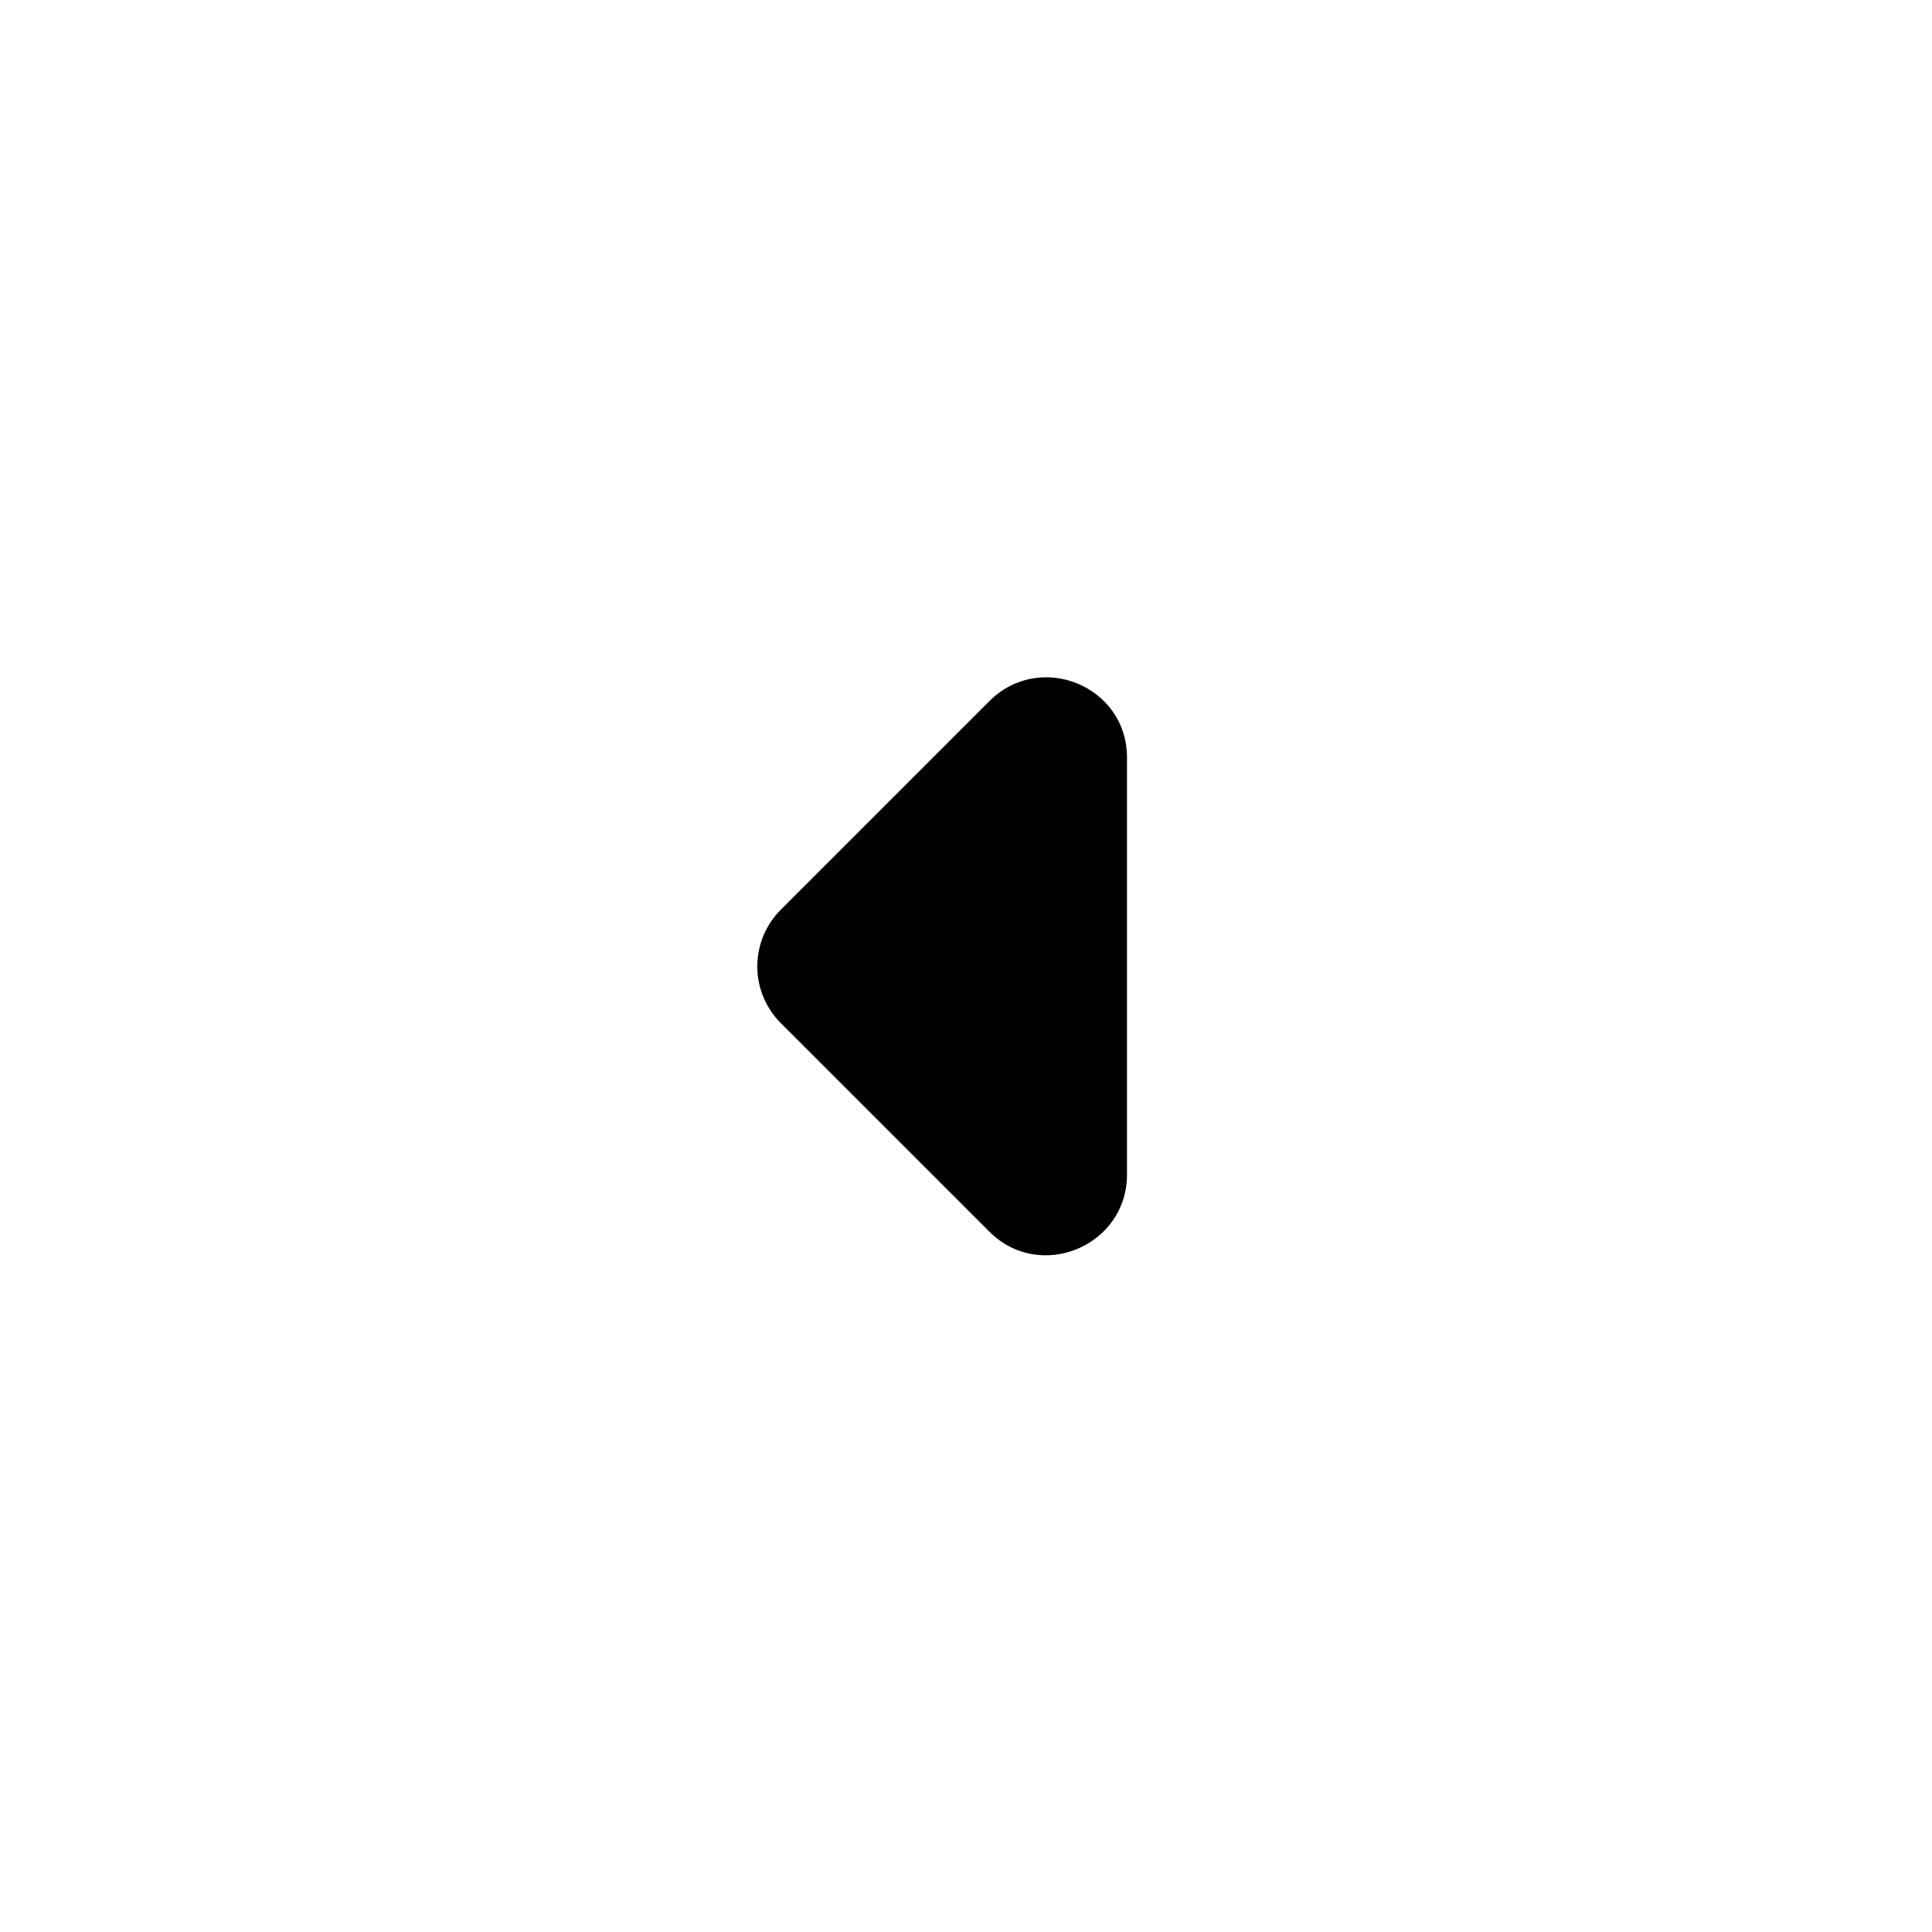
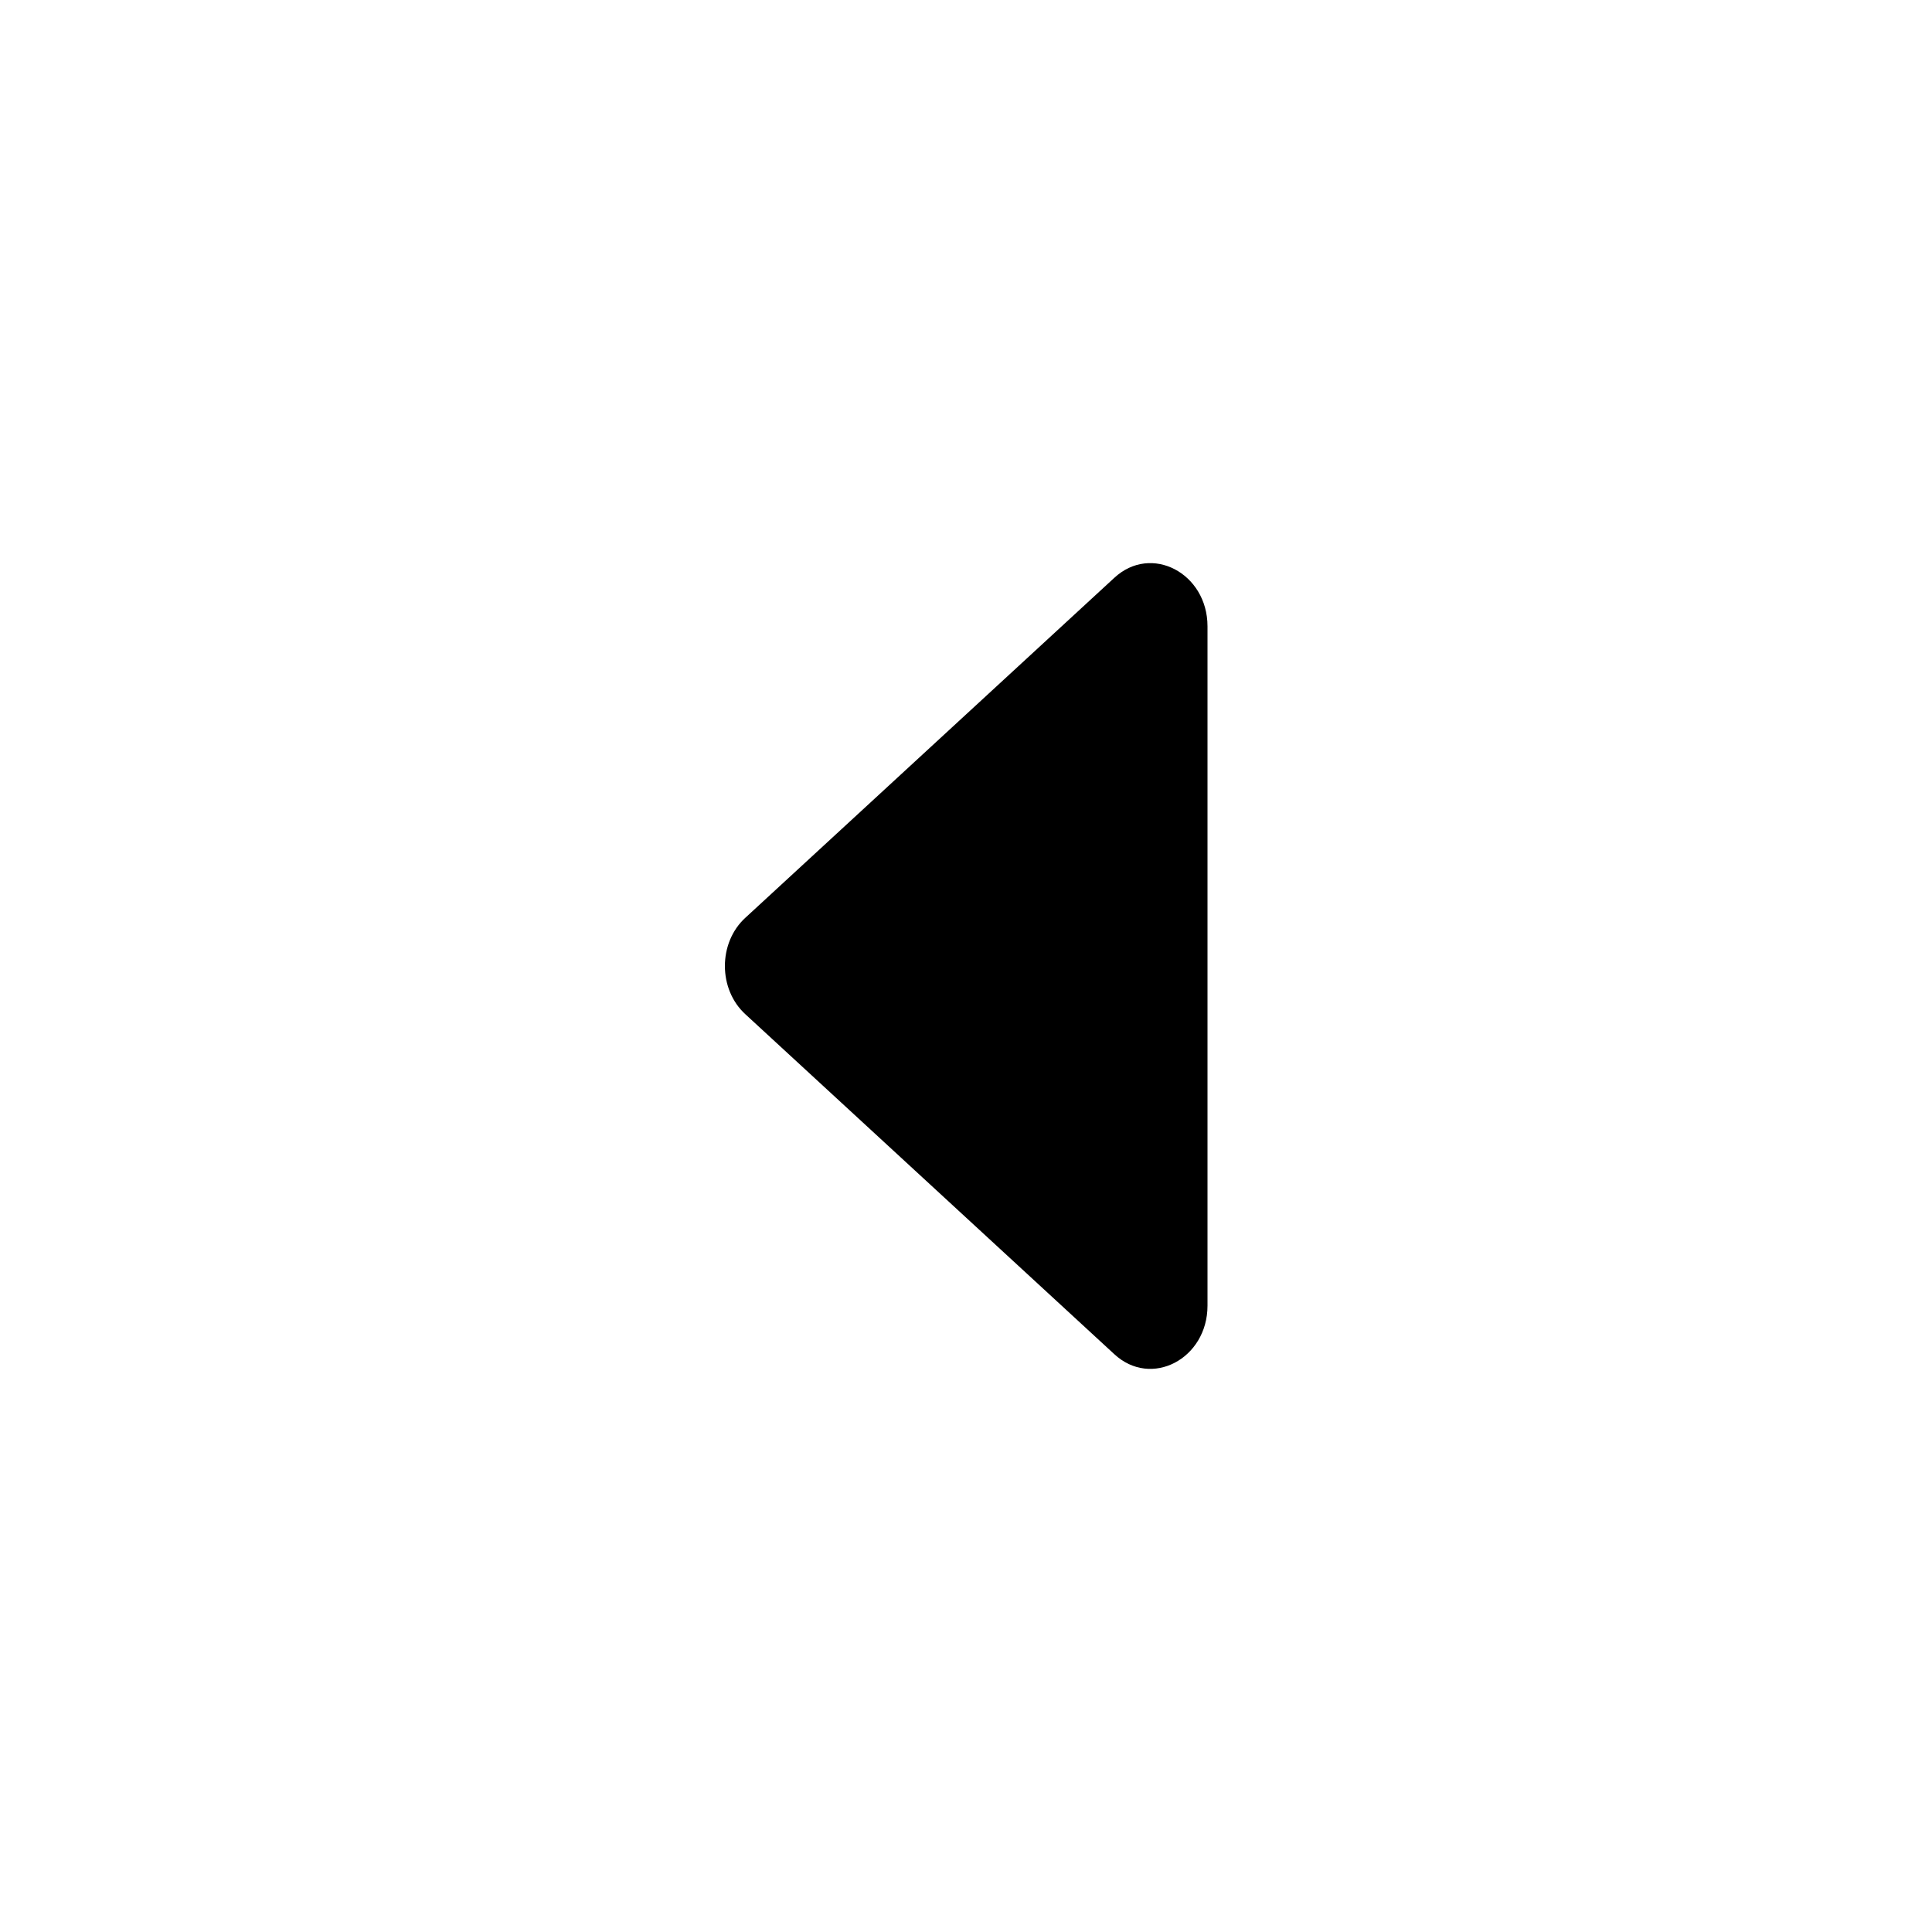
<svg xmlns="http://www.w3.org/2000/svg" width="24" height="24" fill="currentColor" viewBox="0 0 24 24">
-   <path d="M12.29 8.71 9.7 11.3a.996.996 0 0 0 0 1.41l2.59 2.59c.63.63 1.71.18 1.71-.71V9.41c0-.89-1.08-1.33-1.71-.7Z" />
+   <path d="m9.26 12.6 4.58 4.22c.46.43 1.16.06 1.16-.6V7.78c0-.66-.7-1.03-1.16-.6L9.26 11.4c-.34.31-.34.89 0 1.2Z" />
</svg>
